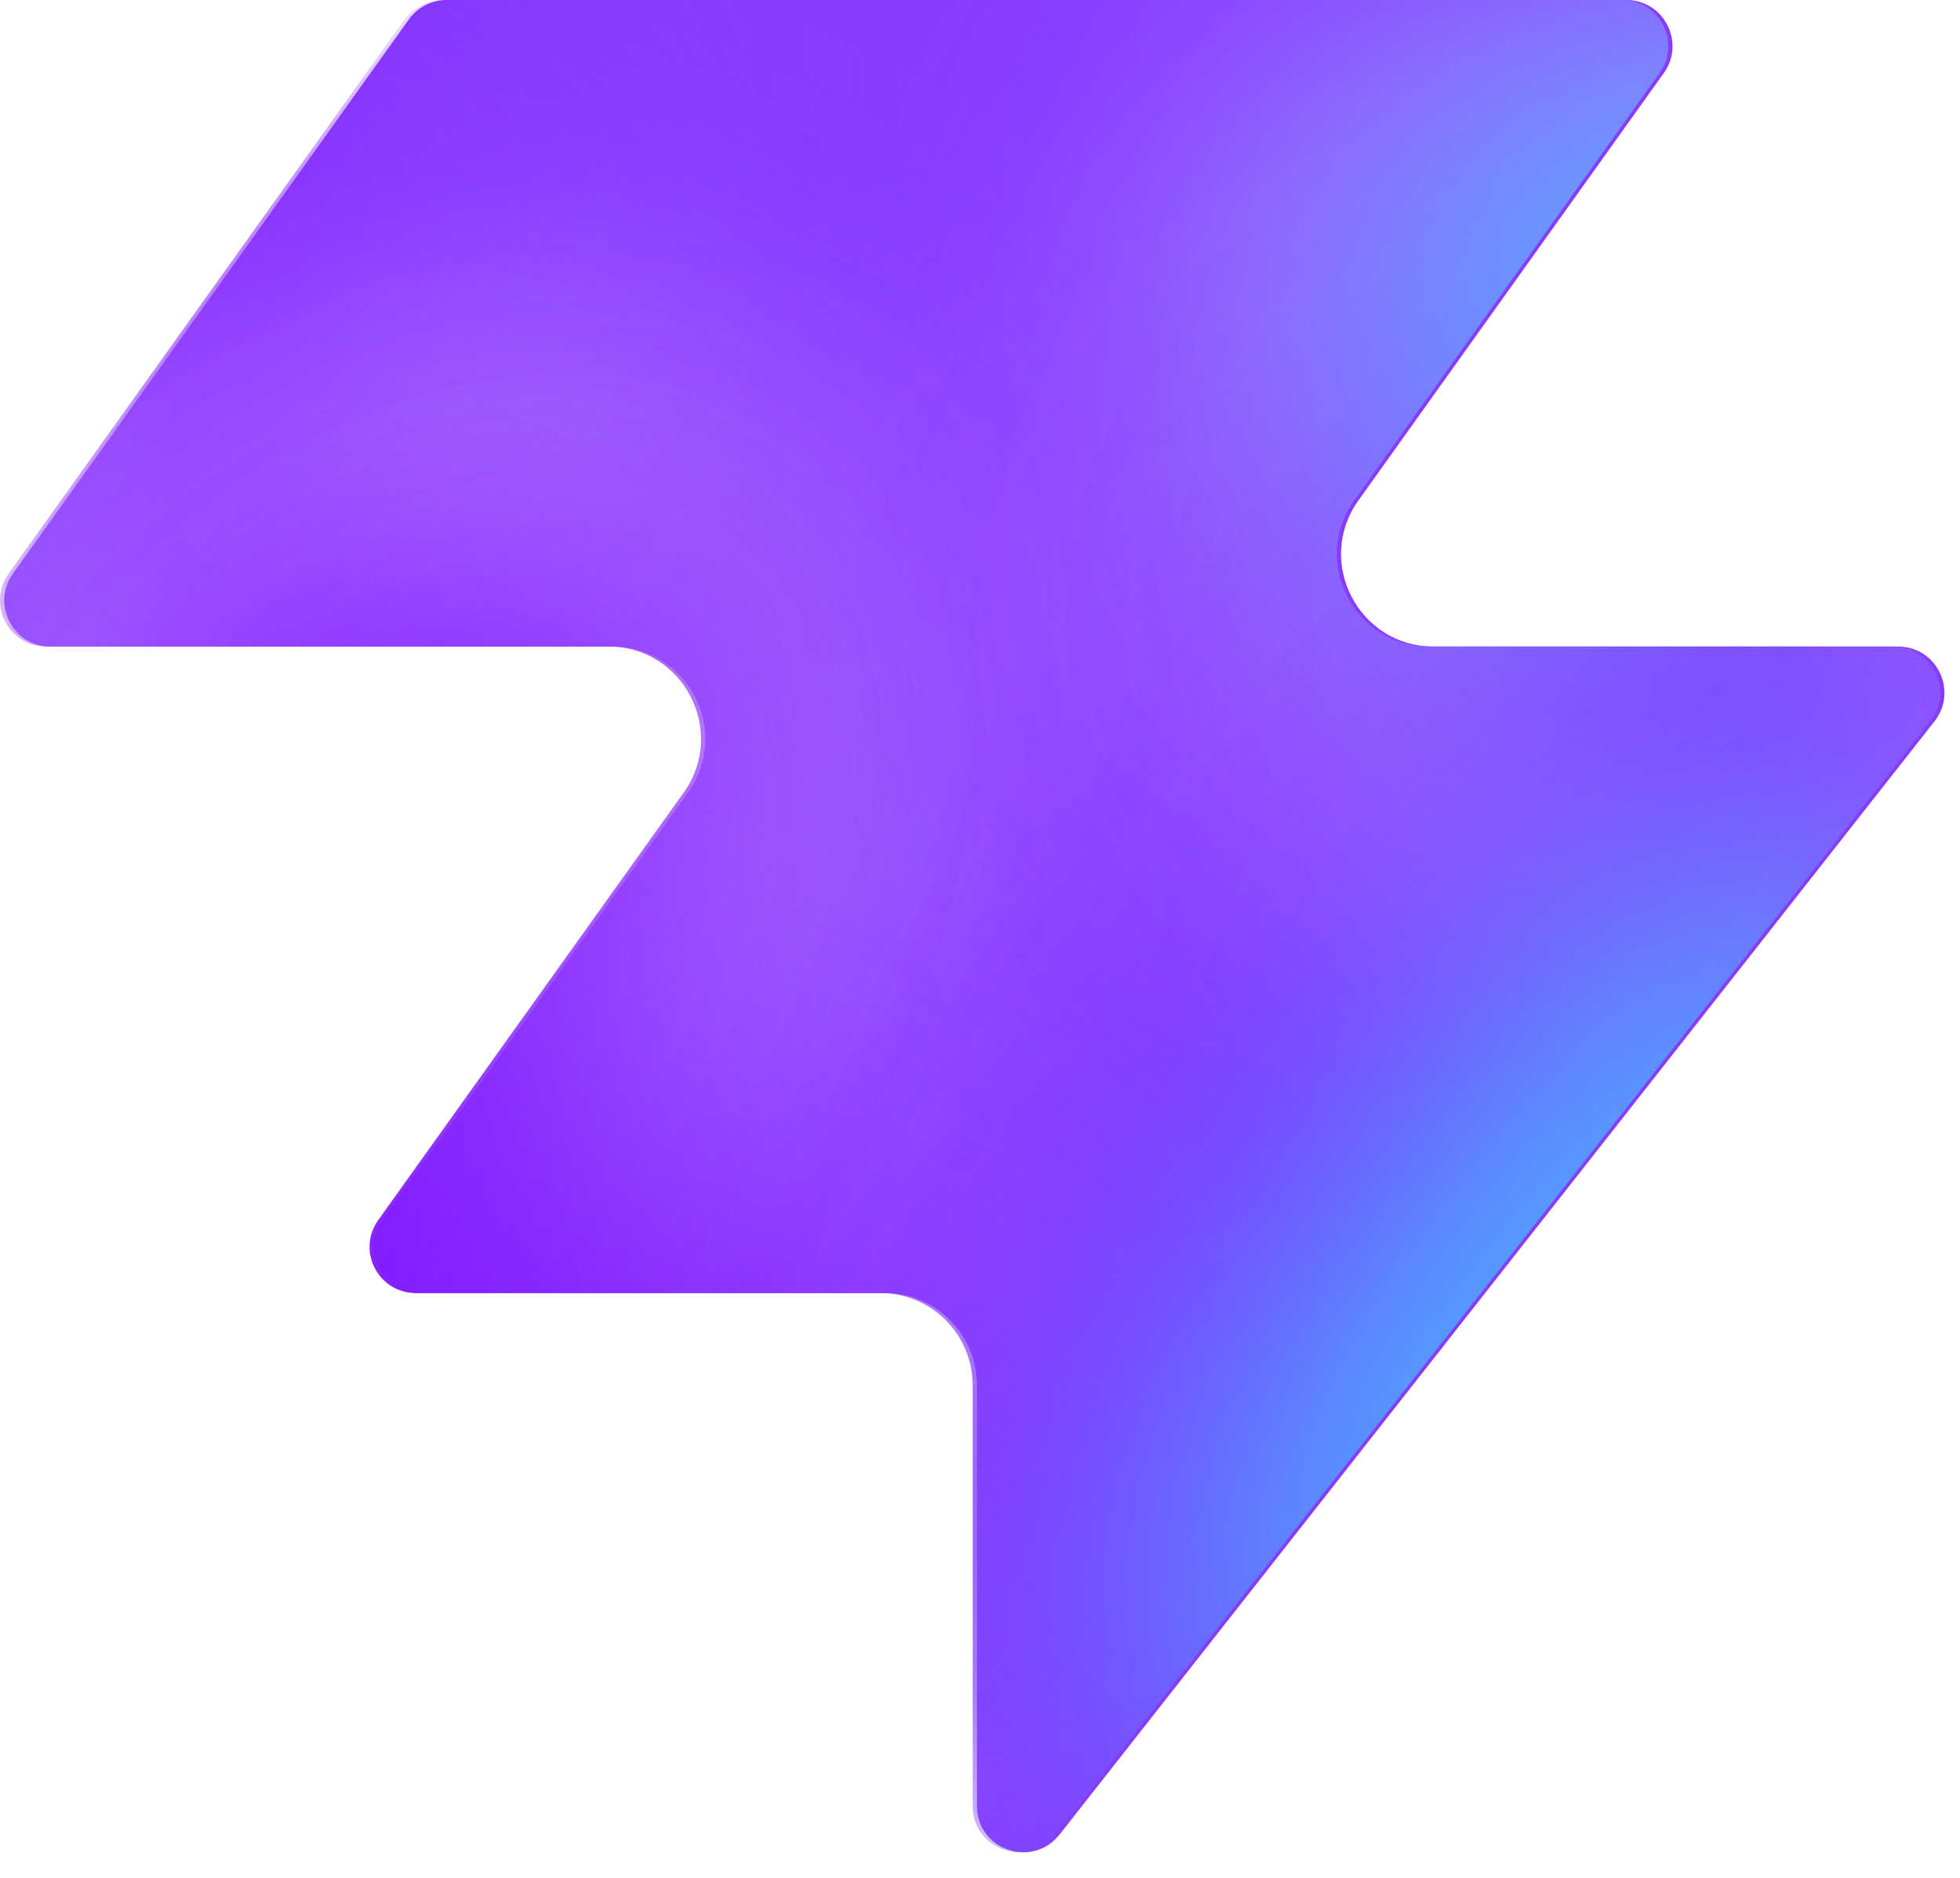
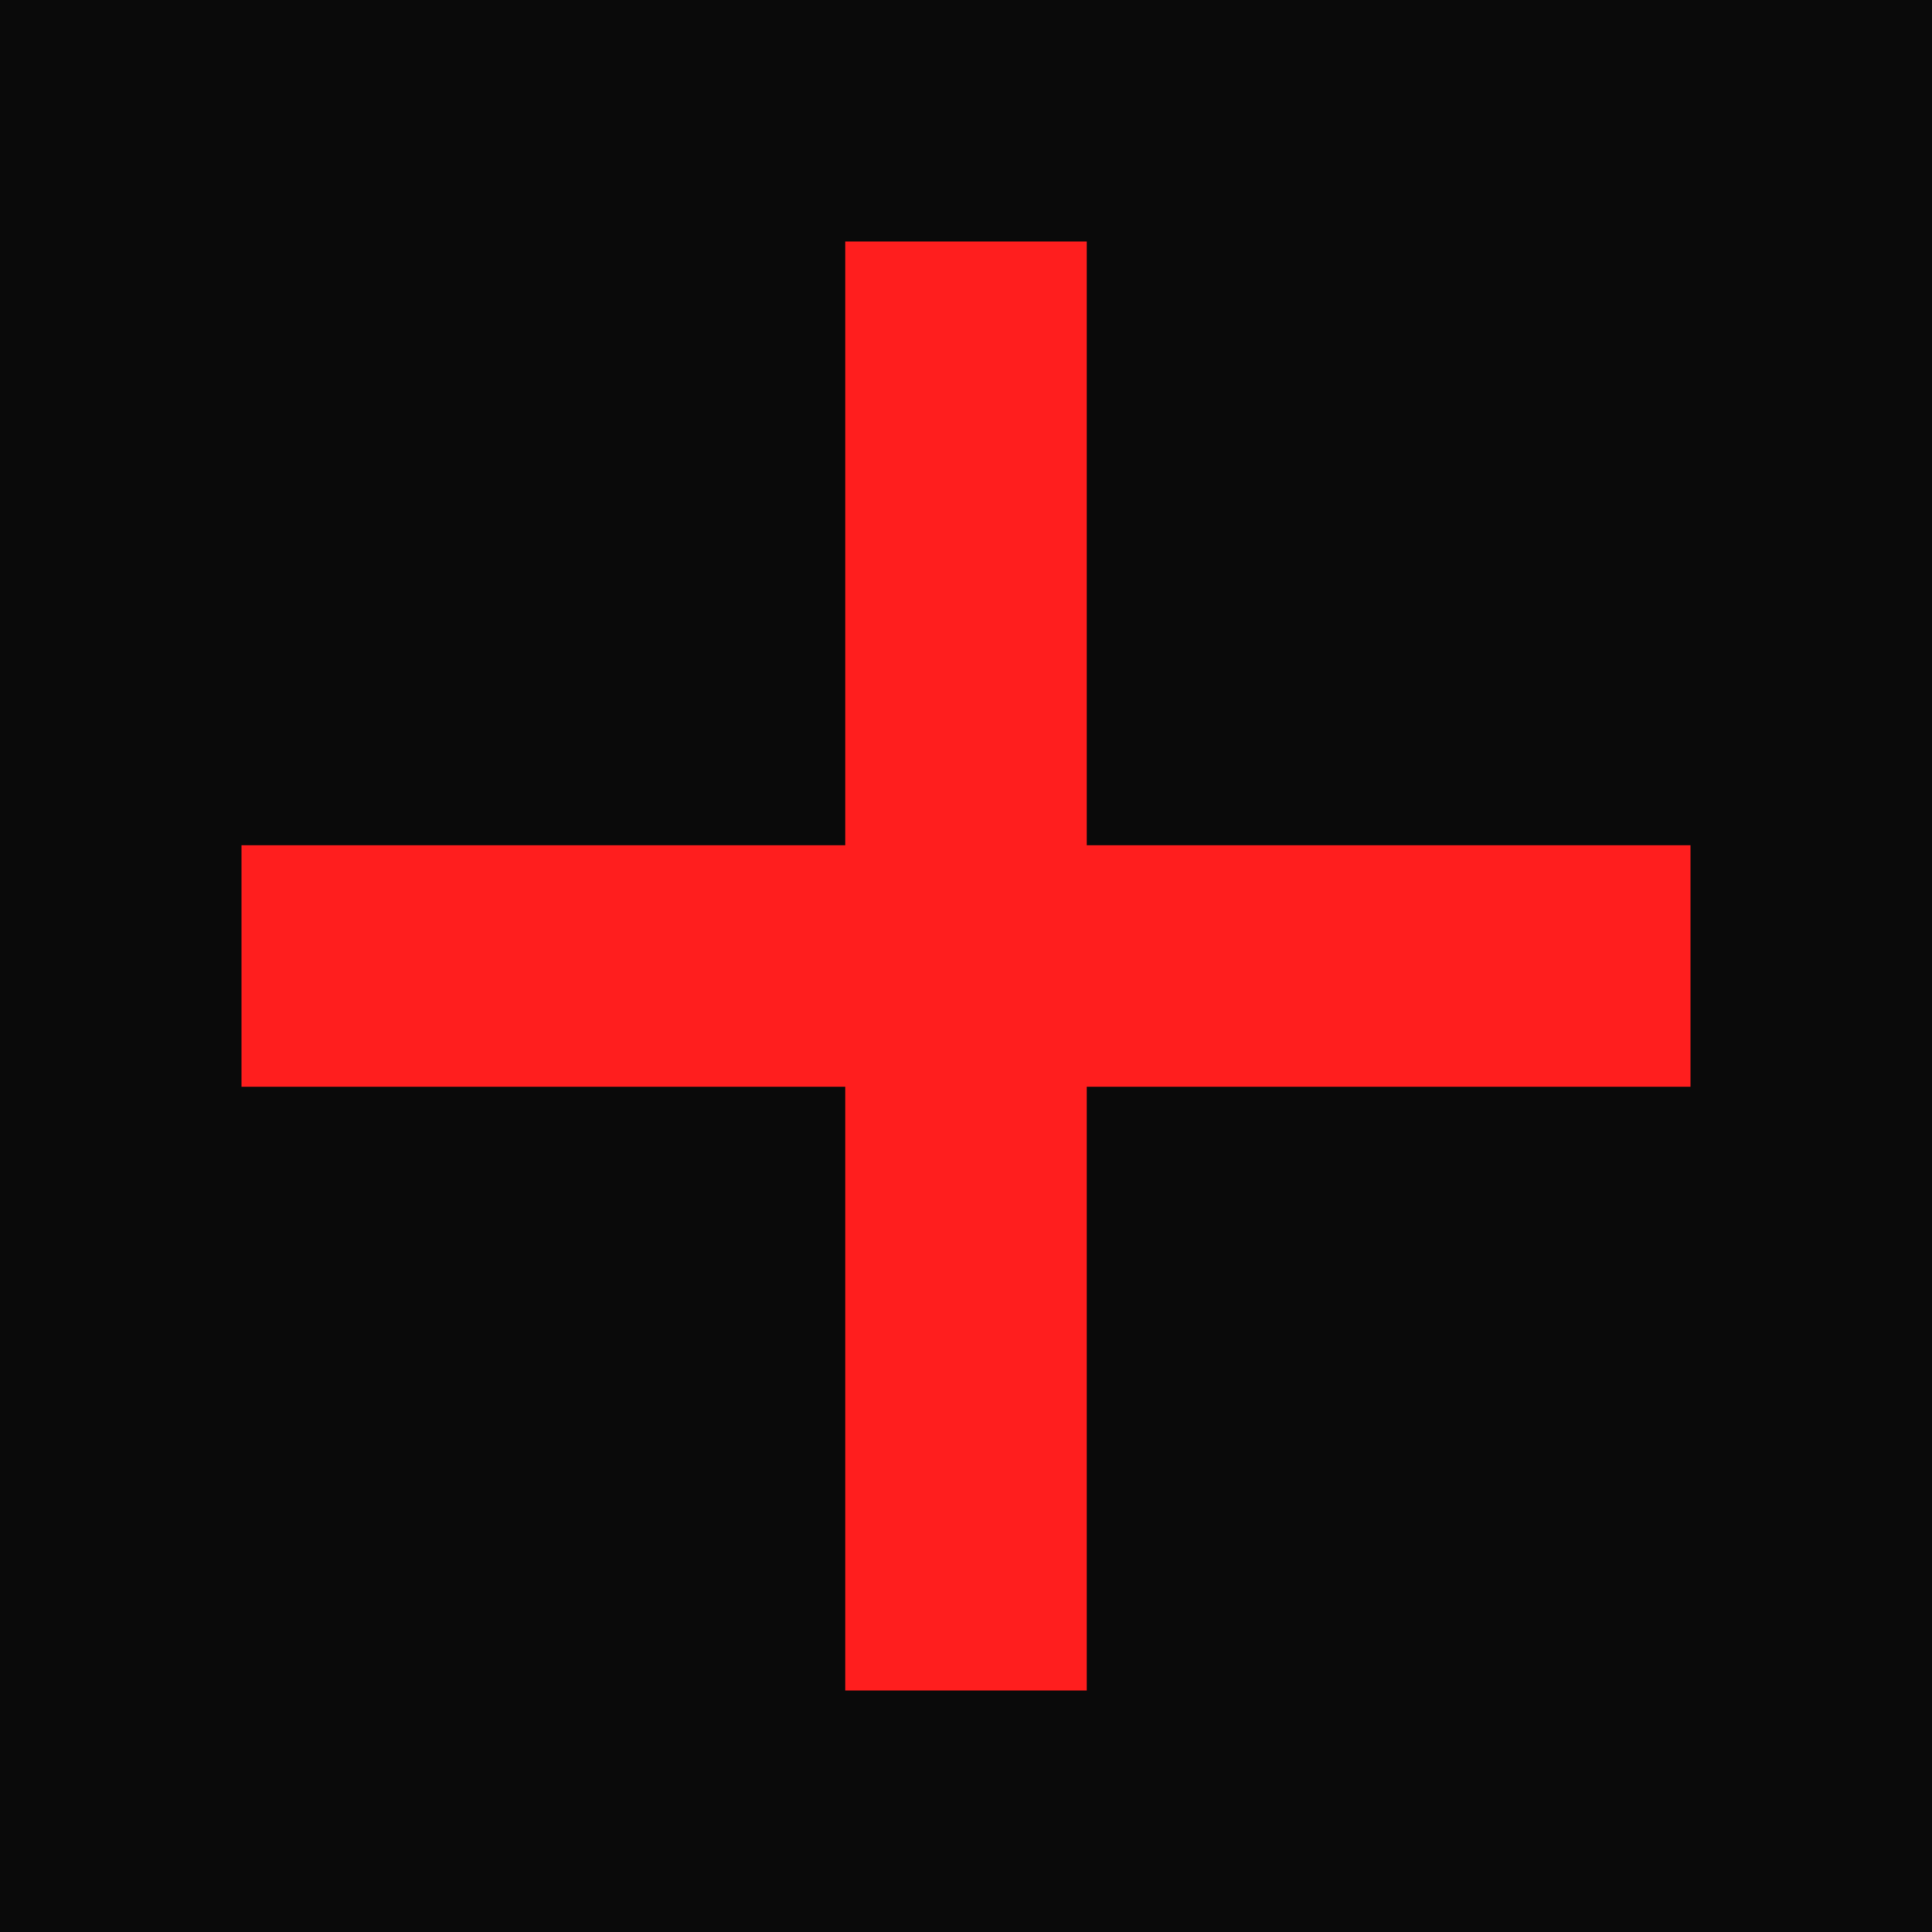
- <svg xmlns="http://www.w3.org/2000/svg" width="48" height="46" fill="none" viewBox="0 0 48 46">
-   <path fill="#863bff" d="M25.946 44.938c-.664.845-2.021.375-2.021-.698V33.937a2.26 2.26 0 0 0-2.262-2.262H10.287c-.92 0-1.456-1.04-.92-1.788l7.48-10.471c1.07-1.497 0-3.578-1.842-3.578H1.237c-.92 0-1.456-1.04-.92-1.788L10.013.474c.214-.297.556-.474.92-.474h28.894c.92 0 1.456 1.04.92 1.788l-7.48 10.471c-1.07 1.498 0 3.579 1.842 3.579h11.377c.943 0 1.473 1.088.89 1.83L25.947 44.94z" style="fill:#863bff;fill:color(display-p3 .525 .23 1);fill-opacity:1" />
-   <mask id="a" width="48" height="46" x="0" y="0" maskUnits="userSpaceOnUse" style="mask-type:alpha">
-     <path fill="#000" d="M25.842 44.938c-.664.844-2.021.375-2.021-.698V33.937a2.26 2.26 0 0 0-2.262-2.262H10.183c-.92 0-1.456-1.04-.92-1.788l7.48-10.471c1.07-1.498 0-3.579-1.842-3.579H1.133c-.92 0-1.456-1.04-.92-1.787L9.91.473c.214-.297.556-.474.92-.474h28.894c.92 0 1.456 1.04.92 1.788l-7.48 10.471c-1.07 1.498 0 3.578 1.842 3.578h11.377c.943 0 1.473 1.088.89 1.832L25.843 44.94z" style="fill:#000;fill-opacity:1" />
-   </mask>
-   <g mask="url(#a)">
-     <g filter="url(#b)">
-       <ellipse cx="5.508" cy="14.704" fill="#ede6ff" rx="5.508" ry="14.704" style="fill:#ede6ff;fill:color(display-p3 .927 .903 1);fill-opacity:1" transform="matrix(.00324 1 1 -.00324 -4.47 31.516)" />
-     </g>
-     <g filter="url(#c)">
-       <ellipse cx="10.399" cy="29.851" fill="#ede6ff" rx="10.399" ry="29.851" style="fill:#ede6ff;fill:color(display-p3 .927 .903 1);fill-opacity:1" transform="matrix(.00324 1 1 -.00324 -39.328 7.883)" />
-     </g>
-     <g filter="url(#d)">
-       <ellipse cx="5.508" cy="30.487" fill="#7e14ff" rx="5.508" ry="30.487" style="fill:#7e14ff;fill:color(display-p3 .492 .077 1);fill-opacity:1" transform="rotate(89.814 -25.913 -14.639)scale(1 -1)" />
-     </g>
-     <g filter="url(#e)">
-       <ellipse cx="5.508" cy="30.599" fill="#7e14ff" rx="5.508" ry="30.599" style="fill:#7e14ff;fill:color(display-p3 .492 .077 1);fill-opacity:1" transform="rotate(89.814 -32.644 -3.334)scale(1 -1)" />
-     </g>
-     <g filter="url(#f)">
-       <ellipse cx="5.508" cy="30.599" fill="#7e14ff" rx="5.508" ry="30.599" style="fill:#7e14ff;fill:color(display-p3 .492 .077 1);fill-opacity:1" transform="matrix(.00324 1 1 -.00324 -34.34 30.47)" />
-     </g>
-     <g filter="url(#g)">
-       <ellipse cx="14.072" cy="22.078" fill="#ede6ff" rx="14.072" ry="22.078" style="fill:#ede6ff;fill:color(display-p3 .927 .903 1);fill-opacity:1" transform="rotate(93.35 24.506 48.493)scale(-1 1)" />
-     </g>
-     <g filter="url(#h)">
-       <ellipse cx="3.47" cy="21.501" fill="#7e14ff" rx="3.47" ry="21.501" style="fill:#7e14ff;fill:color(display-p3 .492 .077 1);fill-opacity:1" transform="rotate(89.009 28.708 47.59)scale(-1 1)" />
-     </g>
-     <g filter="url(#i)">
-       <ellipse cx="3.47" cy="21.501" fill="#7e14ff" rx="3.47" ry="21.501" style="fill:#7e14ff;fill:color(display-p3 .492 .077 1);fill-opacity:1" transform="rotate(89.009 28.708 47.59)scale(-1 1)" />
-     </g>
-     <g filter="url(#j)">
-       <ellipse cx=".387" cy="8.972" fill="#7e14ff" rx="4.407" ry="29.108" style="fill:#7e14ff;fill:color(display-p3 .492 .077 1);fill-opacity:1" transform="rotate(39.51 .387 8.972)" />
-     </g>
-     <g filter="url(#k)">
-       <ellipse cx="47.523" cy="-6.092" fill="#7e14ff" rx="4.407" ry="29.108" style="fill:#7e14ff;fill:color(display-p3 .492 .077 1);fill-opacity:1" transform="rotate(37.892 47.523 -6.092)" />
-     </g>
-     <g filter="url(#l)">
-       <ellipse cx="41.412" cy="6.333" fill="#47bfff" rx="5.971" ry="9.665" style="fill:#47bfff;fill:color(display-p3 .28 .748 1);fill-opacity:1" transform="rotate(37.892 41.412 6.333)" />
-     </g>
-     <g filter="url(#m)">
-       <ellipse cx="-1.879" cy="38.332" fill="#7e14ff" rx="4.407" ry="29.108" style="fill:#7e14ff;fill:color(display-p3 .492 .077 1);fill-opacity:1" transform="rotate(37.892 -1.88 38.332)" />
-     </g>
-     <g filter="url(#n)">
-       <ellipse cx="-1.879" cy="38.332" fill="#7e14ff" rx="4.407" ry="29.108" style="fill:#7e14ff;fill:color(display-p3 .492 .077 1);fill-opacity:1" transform="rotate(37.892 -1.88 38.332)" />
-     </g>
-     <g filter="url(#o)">
-       <ellipse cx="35.651" cy="29.907" fill="#7e14ff" rx="4.407" ry="29.108" style="fill:#7e14ff;fill:color(display-p3 .492 .077 1);fill-opacity:1" transform="rotate(37.892 35.651 29.907)" />
-     </g>
-     <g filter="url(#p)">
-       <ellipse cx="38.418" cy="32.4" fill="#47bfff" rx="5.971" ry="15.297" style="fill:#47bfff;fill:color(display-p3 .28 .748 1);fill-opacity:1" transform="rotate(37.892 38.418 32.4)" />
-     </g>
-   </g>
-   <defs>
-     <filter id="b" width="60.045" height="41.654" x="-19.77" y="16.149" color-interpolation-filters="sRGB" filterUnits="userSpaceOnUse">
-       <feFlood flood-opacity="0" result="BackgroundImageFix" />
-       <feBlend in="SourceGraphic" in2="BackgroundImageFix" result="shape" />
-       <feGaussianBlur result="effect1_foregroundBlur_2002_17158" stdDeviation="7.659" />
-     </filter>
-     <filter id="c" width="90.34" height="51.437" x="-54.613" y="-7.533" color-interpolation-filters="sRGB" filterUnits="userSpaceOnUse">
-       <feFlood flood-opacity="0" result="BackgroundImageFix" />
-       <feBlend in="SourceGraphic" in2="BackgroundImageFix" result="shape" />
-       <feGaussianBlur result="effect1_foregroundBlur_2002_17158" stdDeviation="7.659" />
-     </filter>
-     <filter id="d" width="79.355" height="29.4" x="-49.64" y="2.03" color-interpolation-filters="sRGB" filterUnits="userSpaceOnUse">
-       <feFlood flood-opacity="0" result="BackgroundImageFix" />
-       <feBlend in="SourceGraphic" in2="BackgroundImageFix" result="shape" />
-       <feGaussianBlur result="effect1_foregroundBlur_2002_17158" stdDeviation="4.596" />
-     </filter>
-     <filter id="e" width="79.579" height="29.4" x="-45.045" y="20.029" color-interpolation-filters="sRGB" filterUnits="userSpaceOnUse">
-       <feFlood flood-opacity="0" result="BackgroundImageFix" />
-       <feBlend in="SourceGraphic" in2="BackgroundImageFix" result="shape" />
-       <feGaussianBlur result="effect1_foregroundBlur_2002_17158" stdDeviation="4.596" />
-     </filter>
-     <filter id="f" width="79.579" height="29.4" x="-43.513" y="21.178" color-interpolation-filters="sRGB" filterUnits="userSpaceOnUse">
-       <feFlood flood-opacity="0" result="BackgroundImageFix" />
-       <feBlend in="SourceGraphic" in2="BackgroundImageFix" result="shape" />
-       <feGaussianBlur result="effect1_foregroundBlur_2002_17158" stdDeviation="4.596" />
-     </filter>
-     <filter id="g" width="74.749" height="58.852" x="15.756" y="-17.901" color-interpolation-filters="sRGB" filterUnits="userSpaceOnUse">
-       <feFlood flood-opacity="0" result="BackgroundImageFix" />
-       <feBlend in="SourceGraphic" in2="BackgroundImageFix" result="shape" />
-       <feGaussianBlur result="effect1_foregroundBlur_2002_17158" stdDeviation="7.659" />
-     </filter>
-     <filter id="h" width="61.377" height="25.362" x="23.548" y="2.284" color-interpolation-filters="sRGB" filterUnits="userSpaceOnUse">
-       <feFlood flood-opacity="0" result="BackgroundImageFix" />
-       <feBlend in="SourceGraphic" in2="BackgroundImageFix" result="shape" />
-       <feGaussianBlur result="effect1_foregroundBlur_2002_17158" stdDeviation="4.596" />
-     </filter>
-     <filter id="i" width="61.377" height="25.362" x="23.548" y="2.284" color-interpolation-filters="sRGB" filterUnits="userSpaceOnUse">
-       <feFlood flood-opacity="0" result="BackgroundImageFix" />
-       <feBlend in="SourceGraphic" in2="BackgroundImageFix" result="shape" />
-       <feGaussianBlur result="effect1_foregroundBlur_2002_17158" stdDeviation="4.596" />
-     </filter>
-     <filter id="j" width="56.045" height="63.649" x="-27.636" y="-22.853" color-interpolation-filters="sRGB" filterUnits="userSpaceOnUse">
-       <feFlood flood-opacity="0" result="BackgroundImageFix" />
-       <feBlend in="SourceGraphic" in2="BackgroundImageFix" result="shape" />
-       <feGaussianBlur result="effect1_foregroundBlur_2002_17158" stdDeviation="4.596" />
-     </filter>
-     <filter id="k" width="54.814" height="64.646" x="20.116" y="-38.415" color-interpolation-filters="sRGB" filterUnits="userSpaceOnUse">
-       <feFlood flood-opacity="0" result="BackgroundImageFix" />
-       <feBlend in="SourceGraphic" in2="BackgroundImageFix" result="shape" />
-       <feGaussianBlur result="effect1_foregroundBlur_2002_17158" stdDeviation="4.596" />
-     </filter>
-     <filter id="l" width="33.541" height="35.313" x="24.641" y="-11.323" color-interpolation-filters="sRGB" filterUnits="userSpaceOnUse">
-       <feFlood flood-opacity="0" result="BackgroundImageFix" />
-       <feBlend in="SourceGraphic" in2="BackgroundImageFix" result="shape" />
-       <feGaussianBlur result="effect1_foregroundBlur_2002_17158" stdDeviation="4.596" />
-     </filter>
-     <filter id="m" width="54.814" height="64.646" x="-29.286" y="6.009" color-interpolation-filters="sRGB" filterUnits="userSpaceOnUse">
-       <feFlood flood-opacity="0" result="BackgroundImageFix" />
-       <feBlend in="SourceGraphic" in2="BackgroundImageFix" result="shape" />
-       <feGaussianBlur result="effect1_foregroundBlur_2002_17158" stdDeviation="4.596" />
-     </filter>
-     <filter id="n" width="54.814" height="64.646" x="-29.286" y="6.009" color-interpolation-filters="sRGB" filterUnits="userSpaceOnUse">
-       <feFlood flood-opacity="0" result="BackgroundImageFix" />
-       <feBlend in="SourceGraphic" in2="BackgroundImageFix" result="shape" />
-       <feGaussianBlur result="effect1_foregroundBlur_2002_17158" stdDeviation="4.596" />
-     </filter>
-     <filter id="o" width="54.814" height="64.646" x="8.244" y="-2.416" color-interpolation-filters="sRGB" filterUnits="userSpaceOnUse">
-       <feFlood flood-opacity="0" result="BackgroundImageFix" />
-       <feBlend in="SourceGraphic" in2="BackgroundImageFix" result="shape" />
-       <feGaussianBlur result="effect1_foregroundBlur_2002_17158" stdDeviation="4.596" />
-     </filter>
-     <filter id="p" width="39.409" height="43.623" x="18.713" y="10.588" color-interpolation-filters="sRGB" filterUnits="userSpaceOnUse">
-       <feFlood flood-opacity="0" result="BackgroundImageFix" />
-       <feBlend in="SourceGraphic" in2="BackgroundImageFix" result="shape" />
-       <feGaussianBlur result="effect1_foregroundBlur_2002_17158" stdDeviation="4.596" />
-     </filter>
-   </defs>
+ <svg xmlns="http://www.w3.org/2000/svg" width="48" height="48" viewBox="0 0 48 48">
+   <rect width="48" height="48" fill="#0A0A0A" />
+   <rect x="21" y="6" width="6" height="36" fill="#FF1E1E" />
+   <rect x="6" y="21" width="36" height="6" fill="#FF1E1E" />
</svg>
